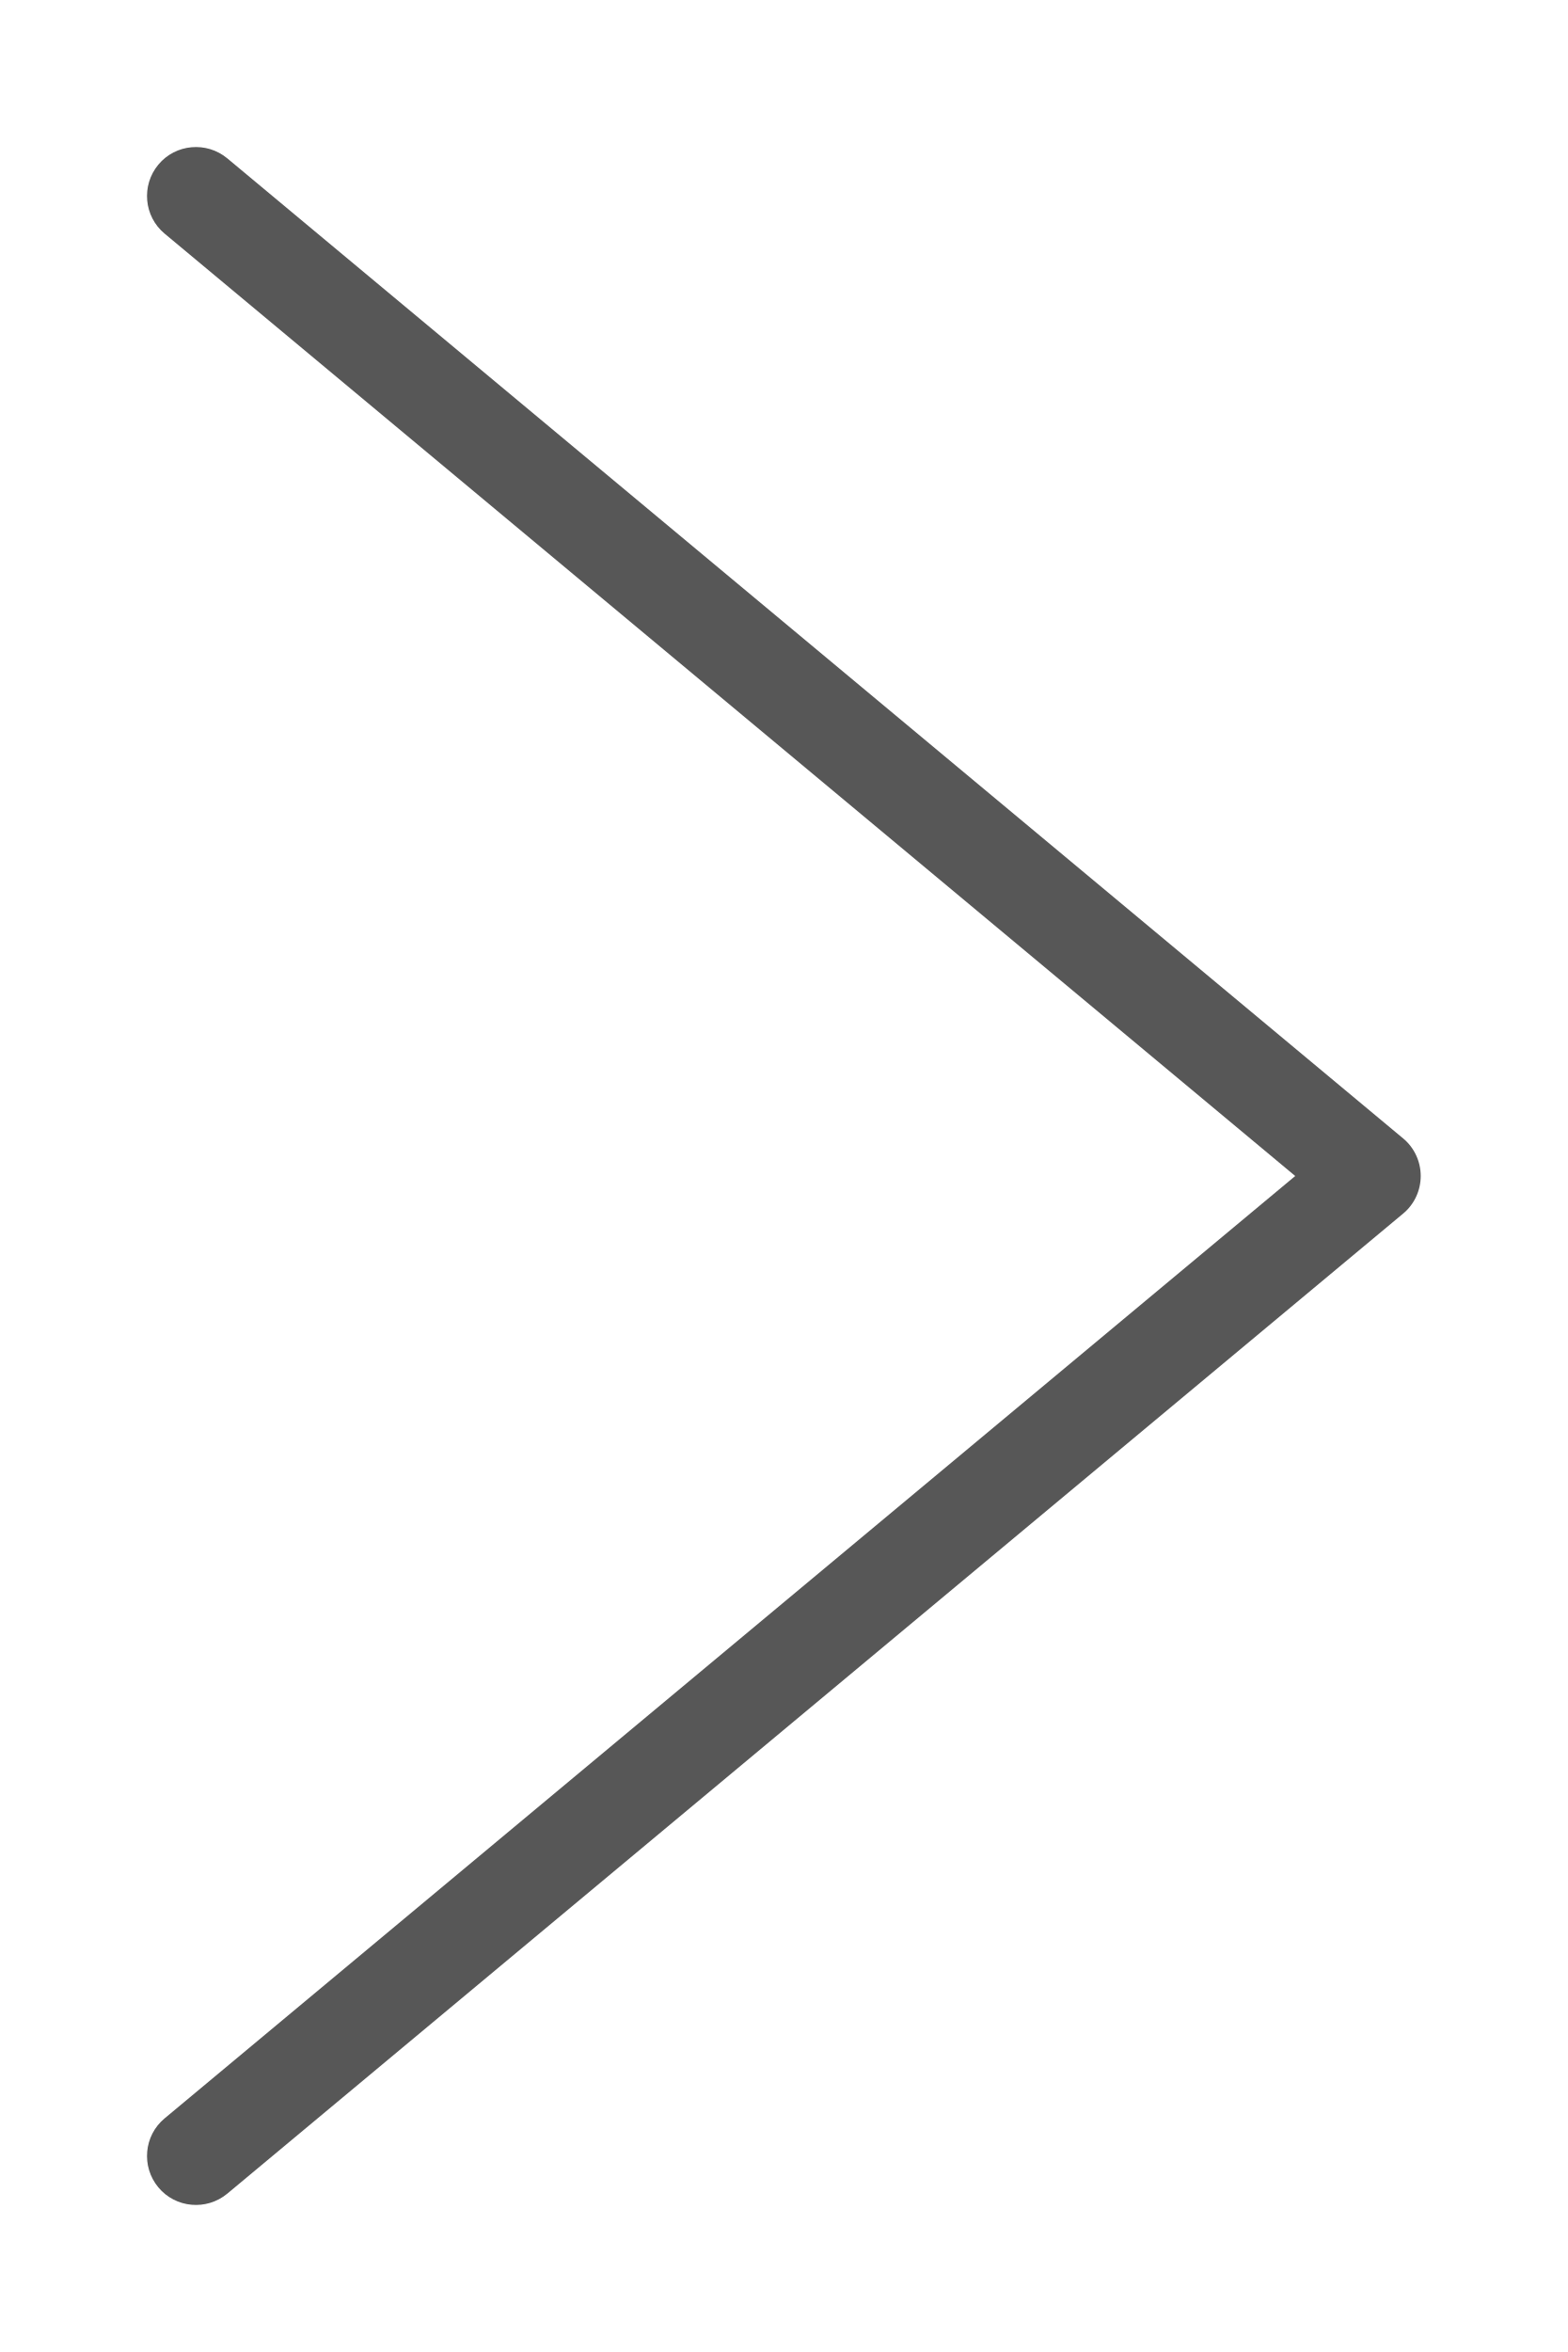
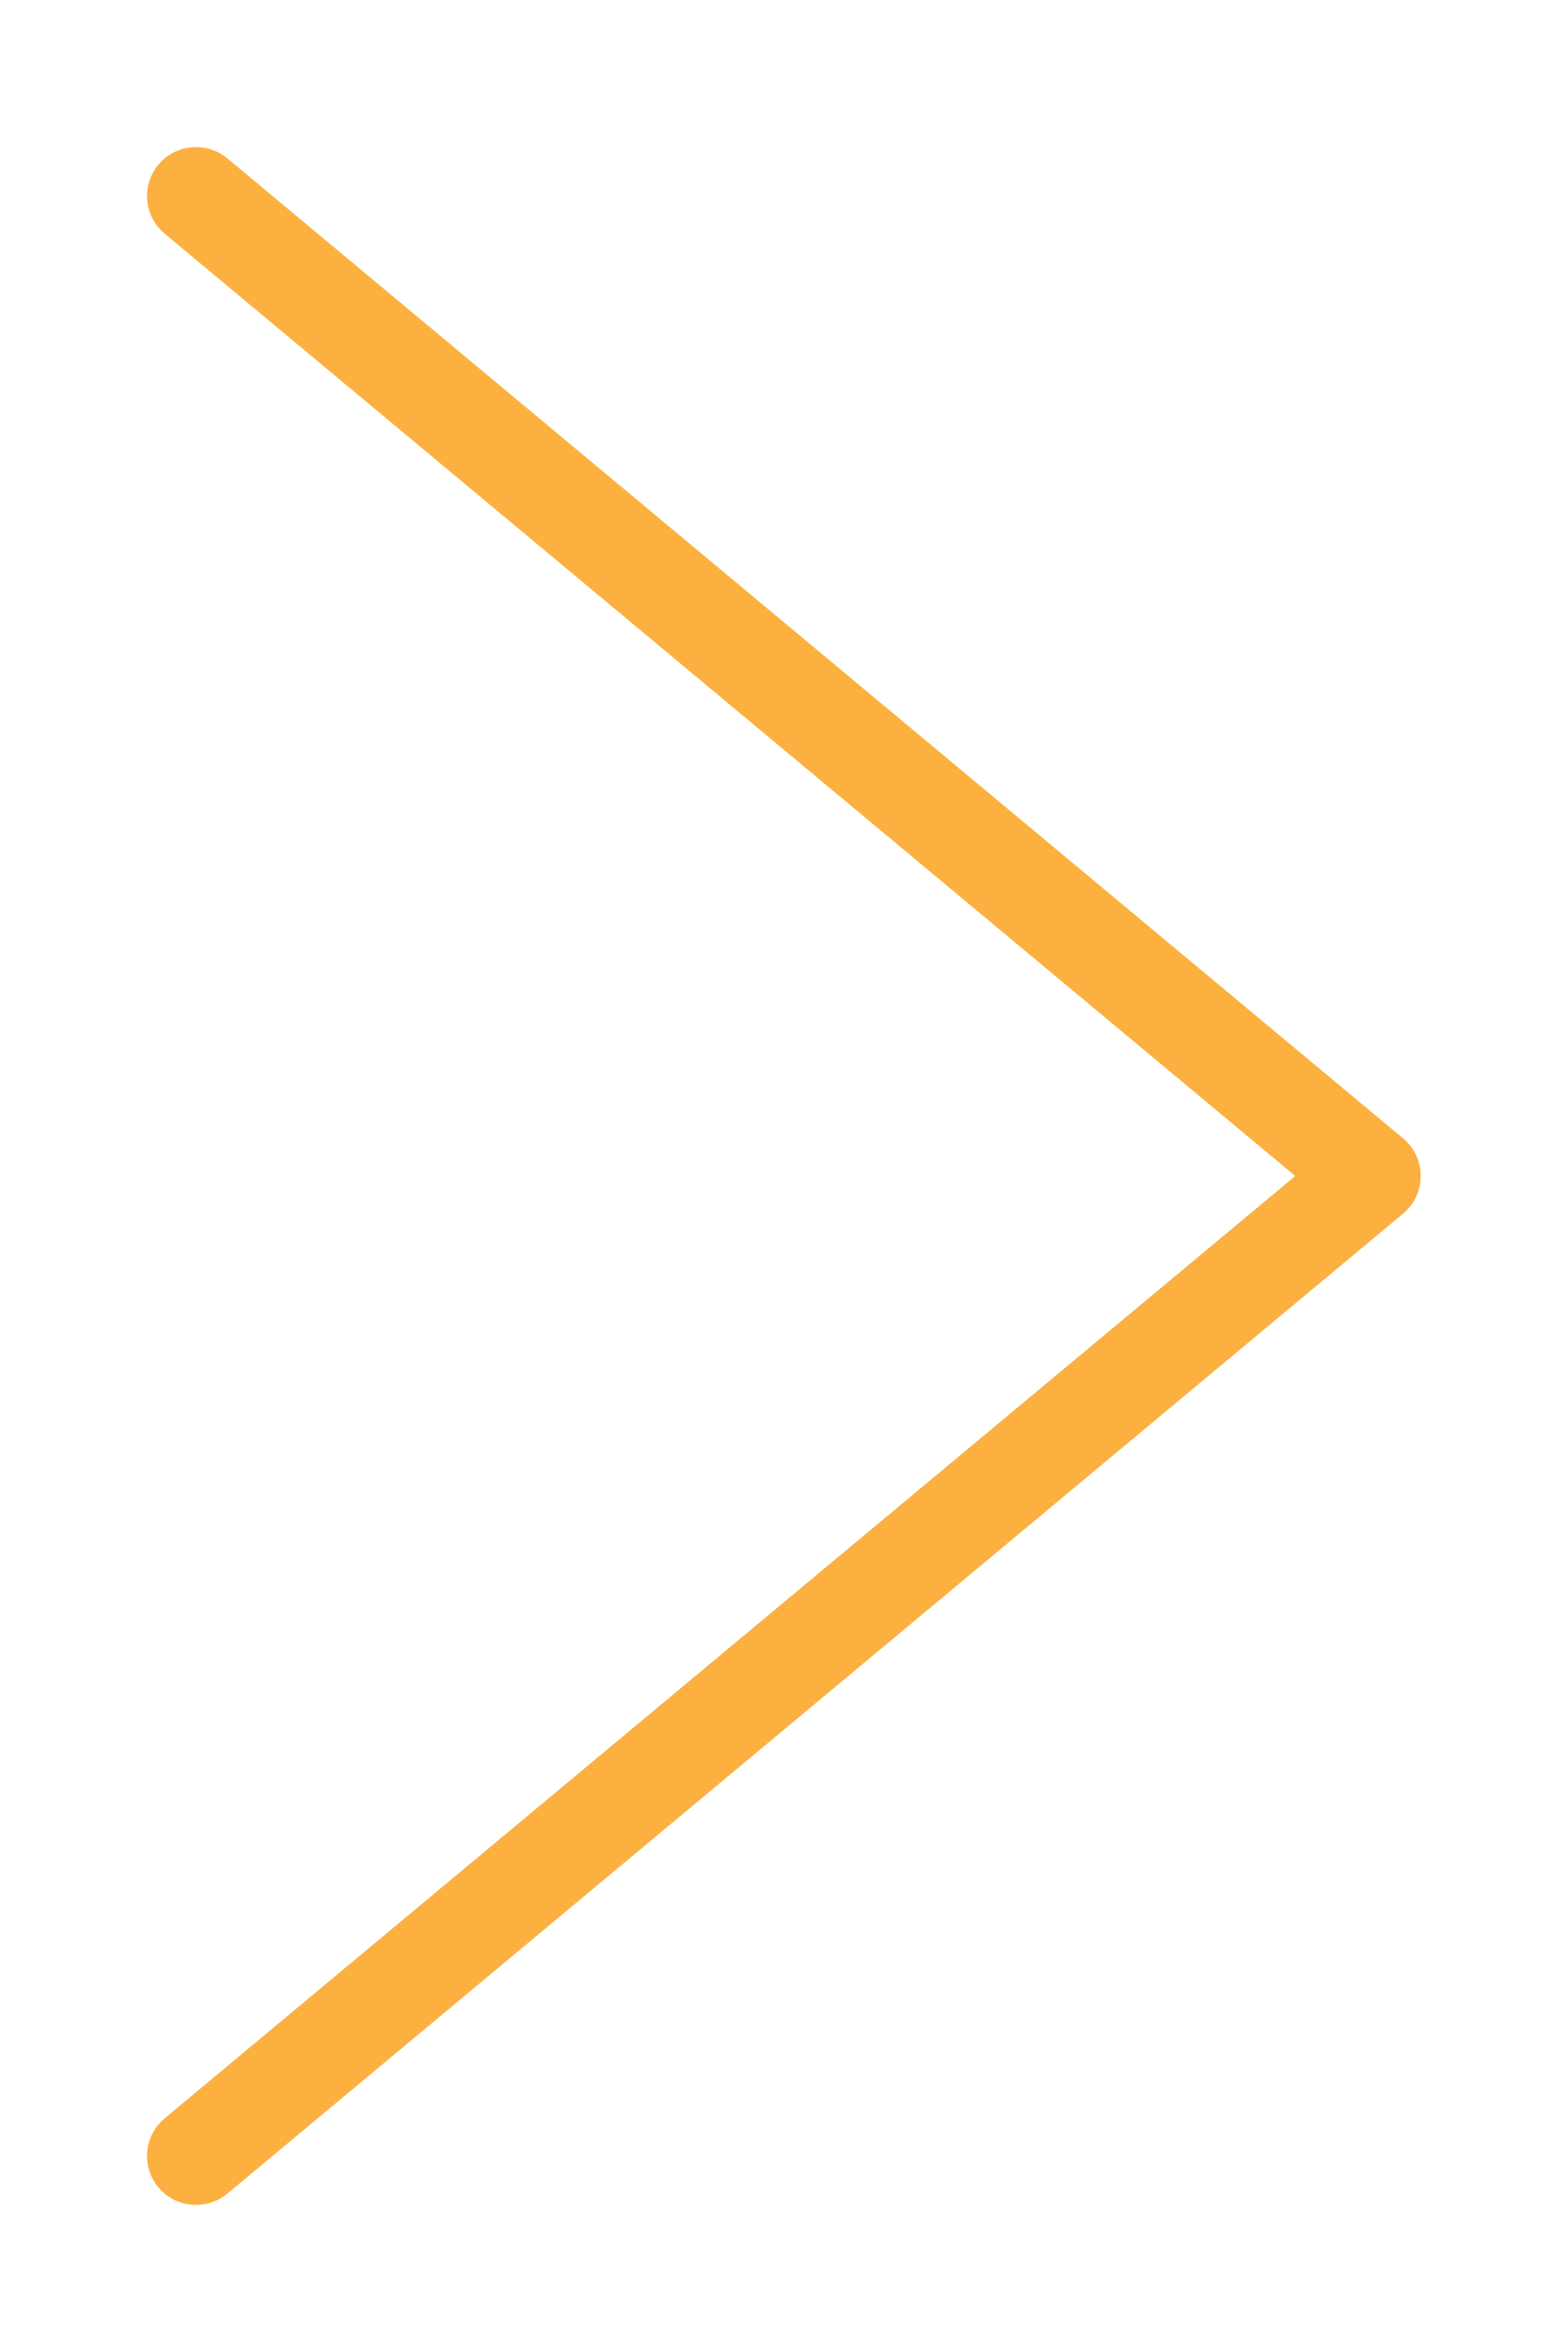
<svg xmlns="http://www.w3.org/2000/svg" xmlns:xlink="http://www.w3.org/1999/xlink" width="8" height="12" viewBox="0 0 8 12" version="1.1">
  <g id="Canvas" transform="translate(-5238 -2656)">
    <g id="noun_715033_cc">
      <g id="Group">
        <g id="Vector">
-           <use xlink:href="#path0_stroke" transform="translate(5239 2657)" fill="#575757" />
+           <use xlink:href="#path0_stroke" transform="translate(5239 2657)" fill="#FBB040" />
        </g>
      </g>
    </g>
  </g>
  <defs>
    <path id="path0_stroke" d="M -0.16 9.808C -0.266 9.896 -0.28 10.054 -0.192 10.16C -0.104 10.266 0.054 10.28 0.16 10.192L -0.16 9.808ZM 6 5L 6.16 5.192C 6.217 5.145 6.25 5.074 6.25 5C 6.25 4.926 6.217 4.855 6.16 4.808L 6 5ZM 0.16 -0.192C 0.054 -0.28 -0.104 -0.266 -0.192 -0.16C -0.28 -0.054 -0.266 0.104 -0.16 0.192L 0.16 -0.192ZM 0.16 10.192L 6.16 5.192L 5.84 4.808L -0.16 9.808L 0.16 10.192ZM 6.16 4.808L 0.16 -0.192L -0.16 0.192L 5.84 5.192L 6.16 4.808Z" />
  </defs>
</svg>
